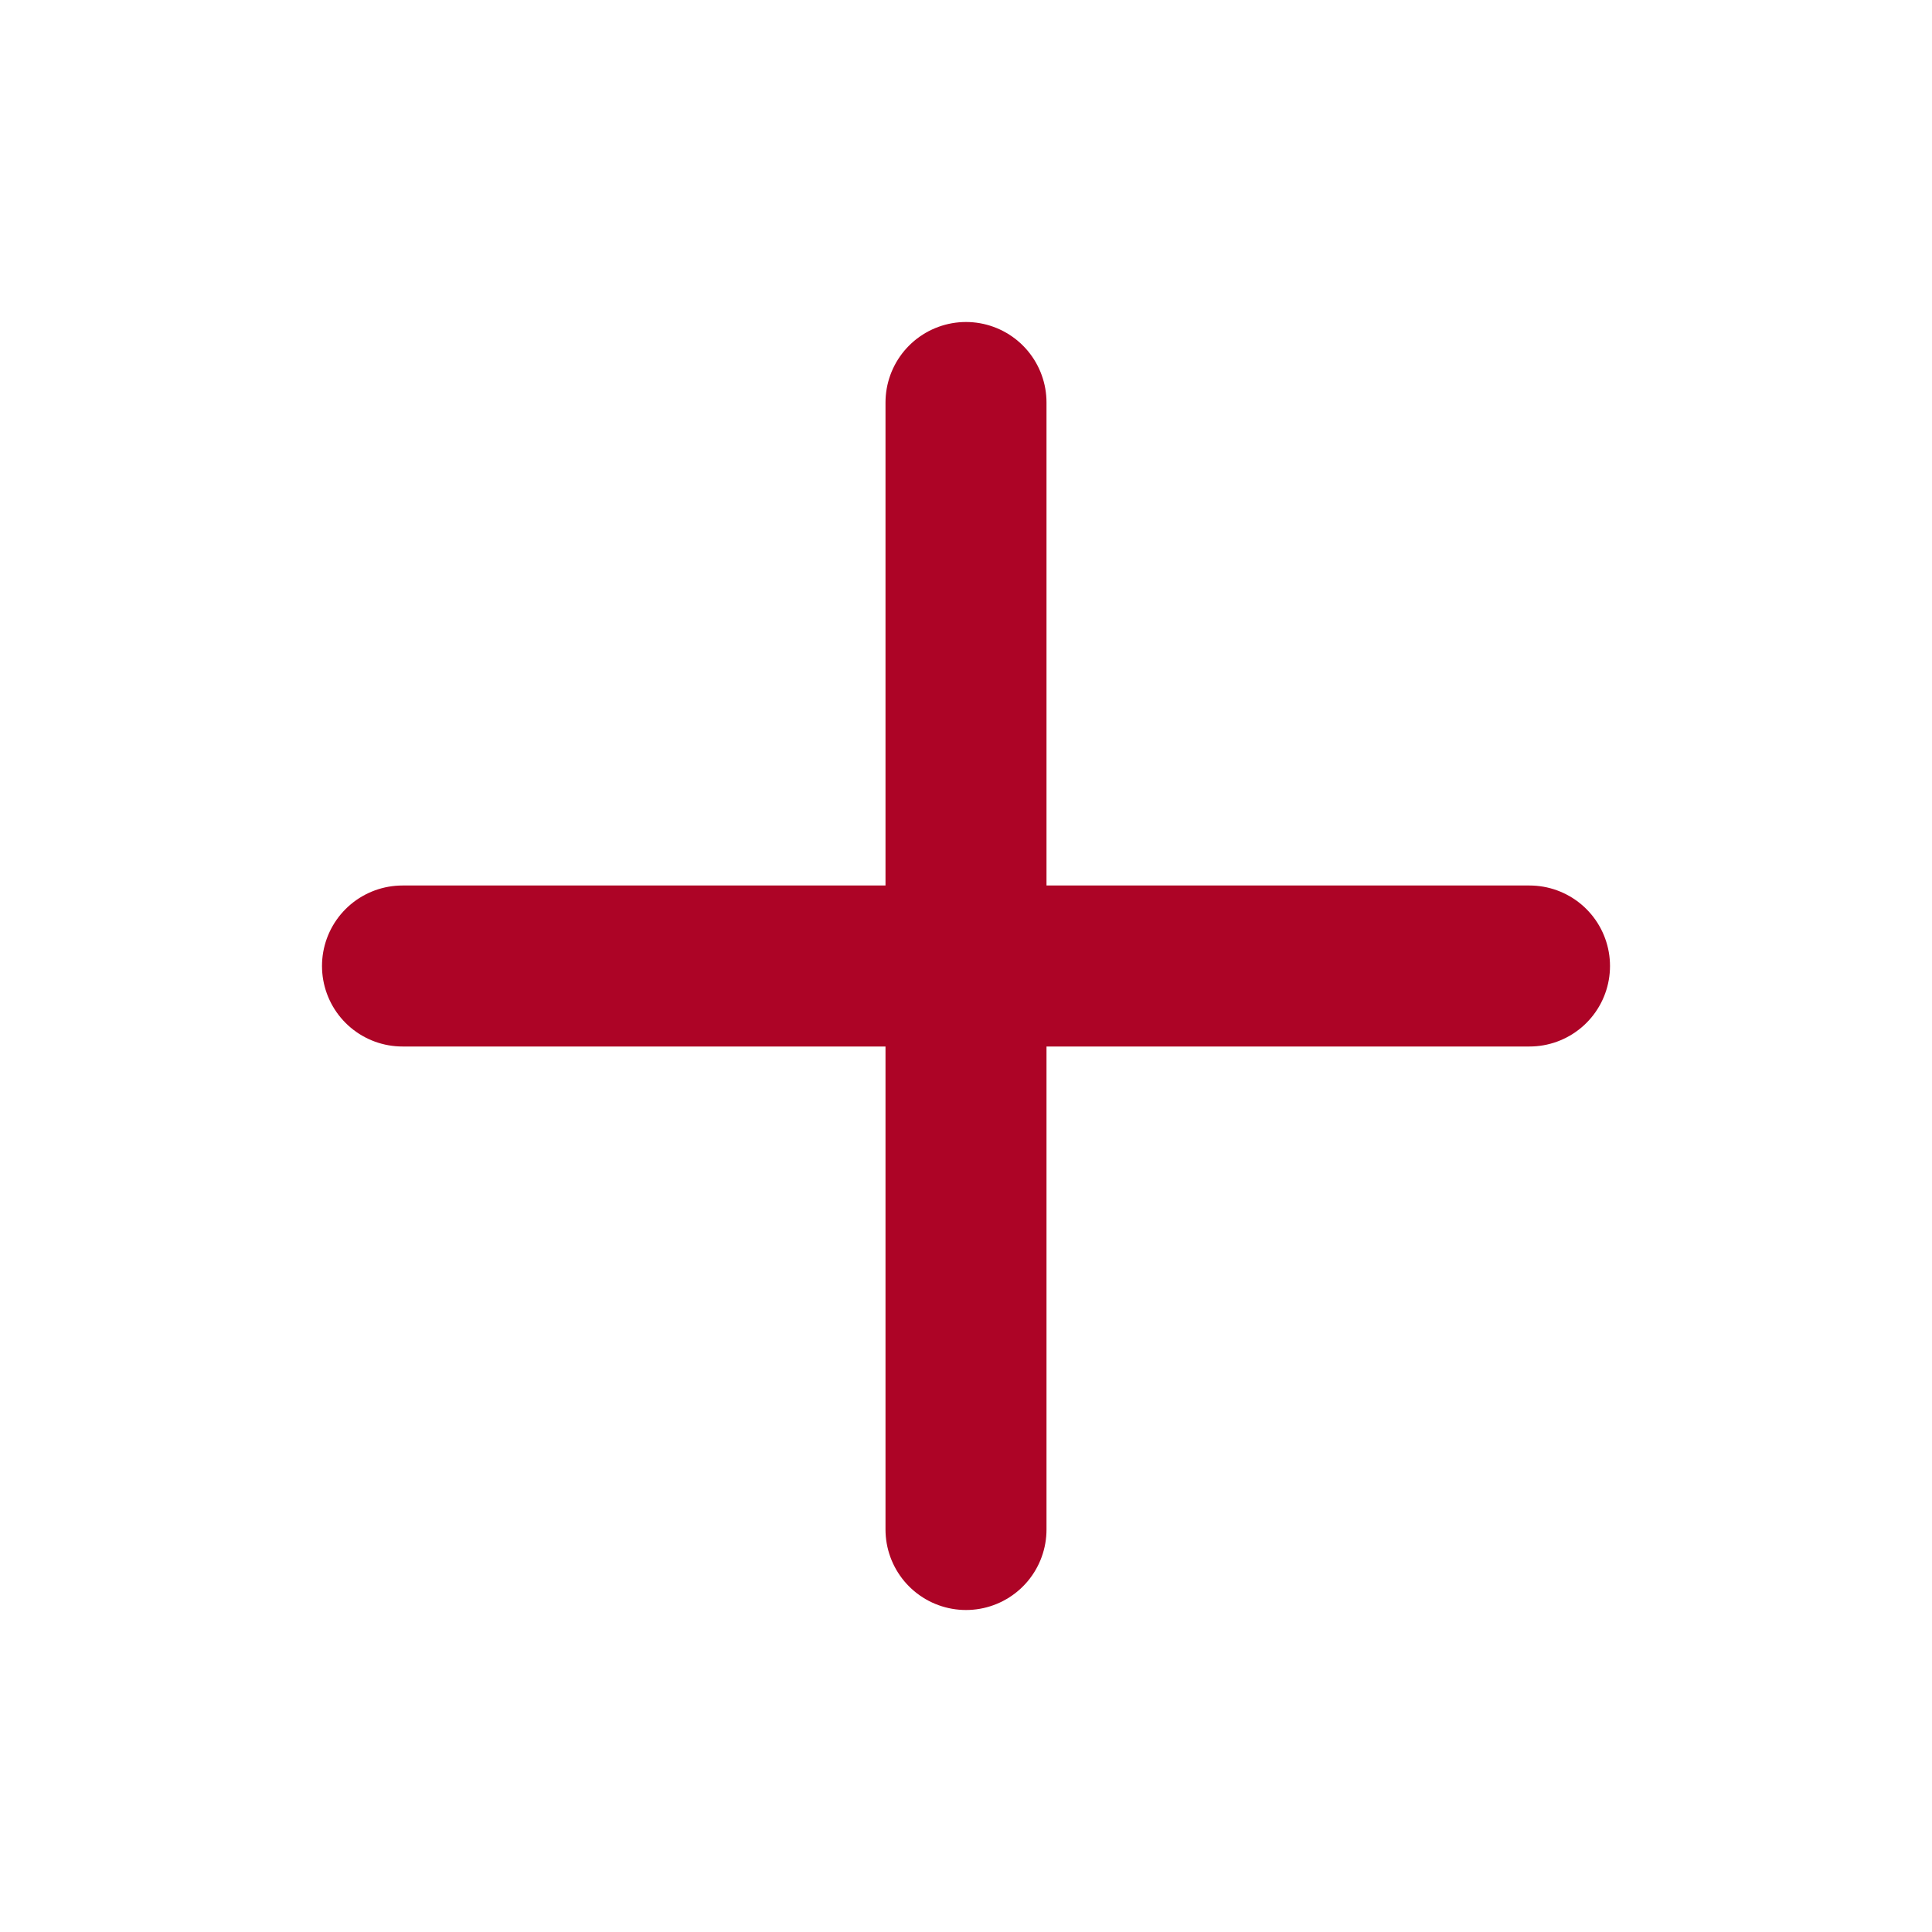
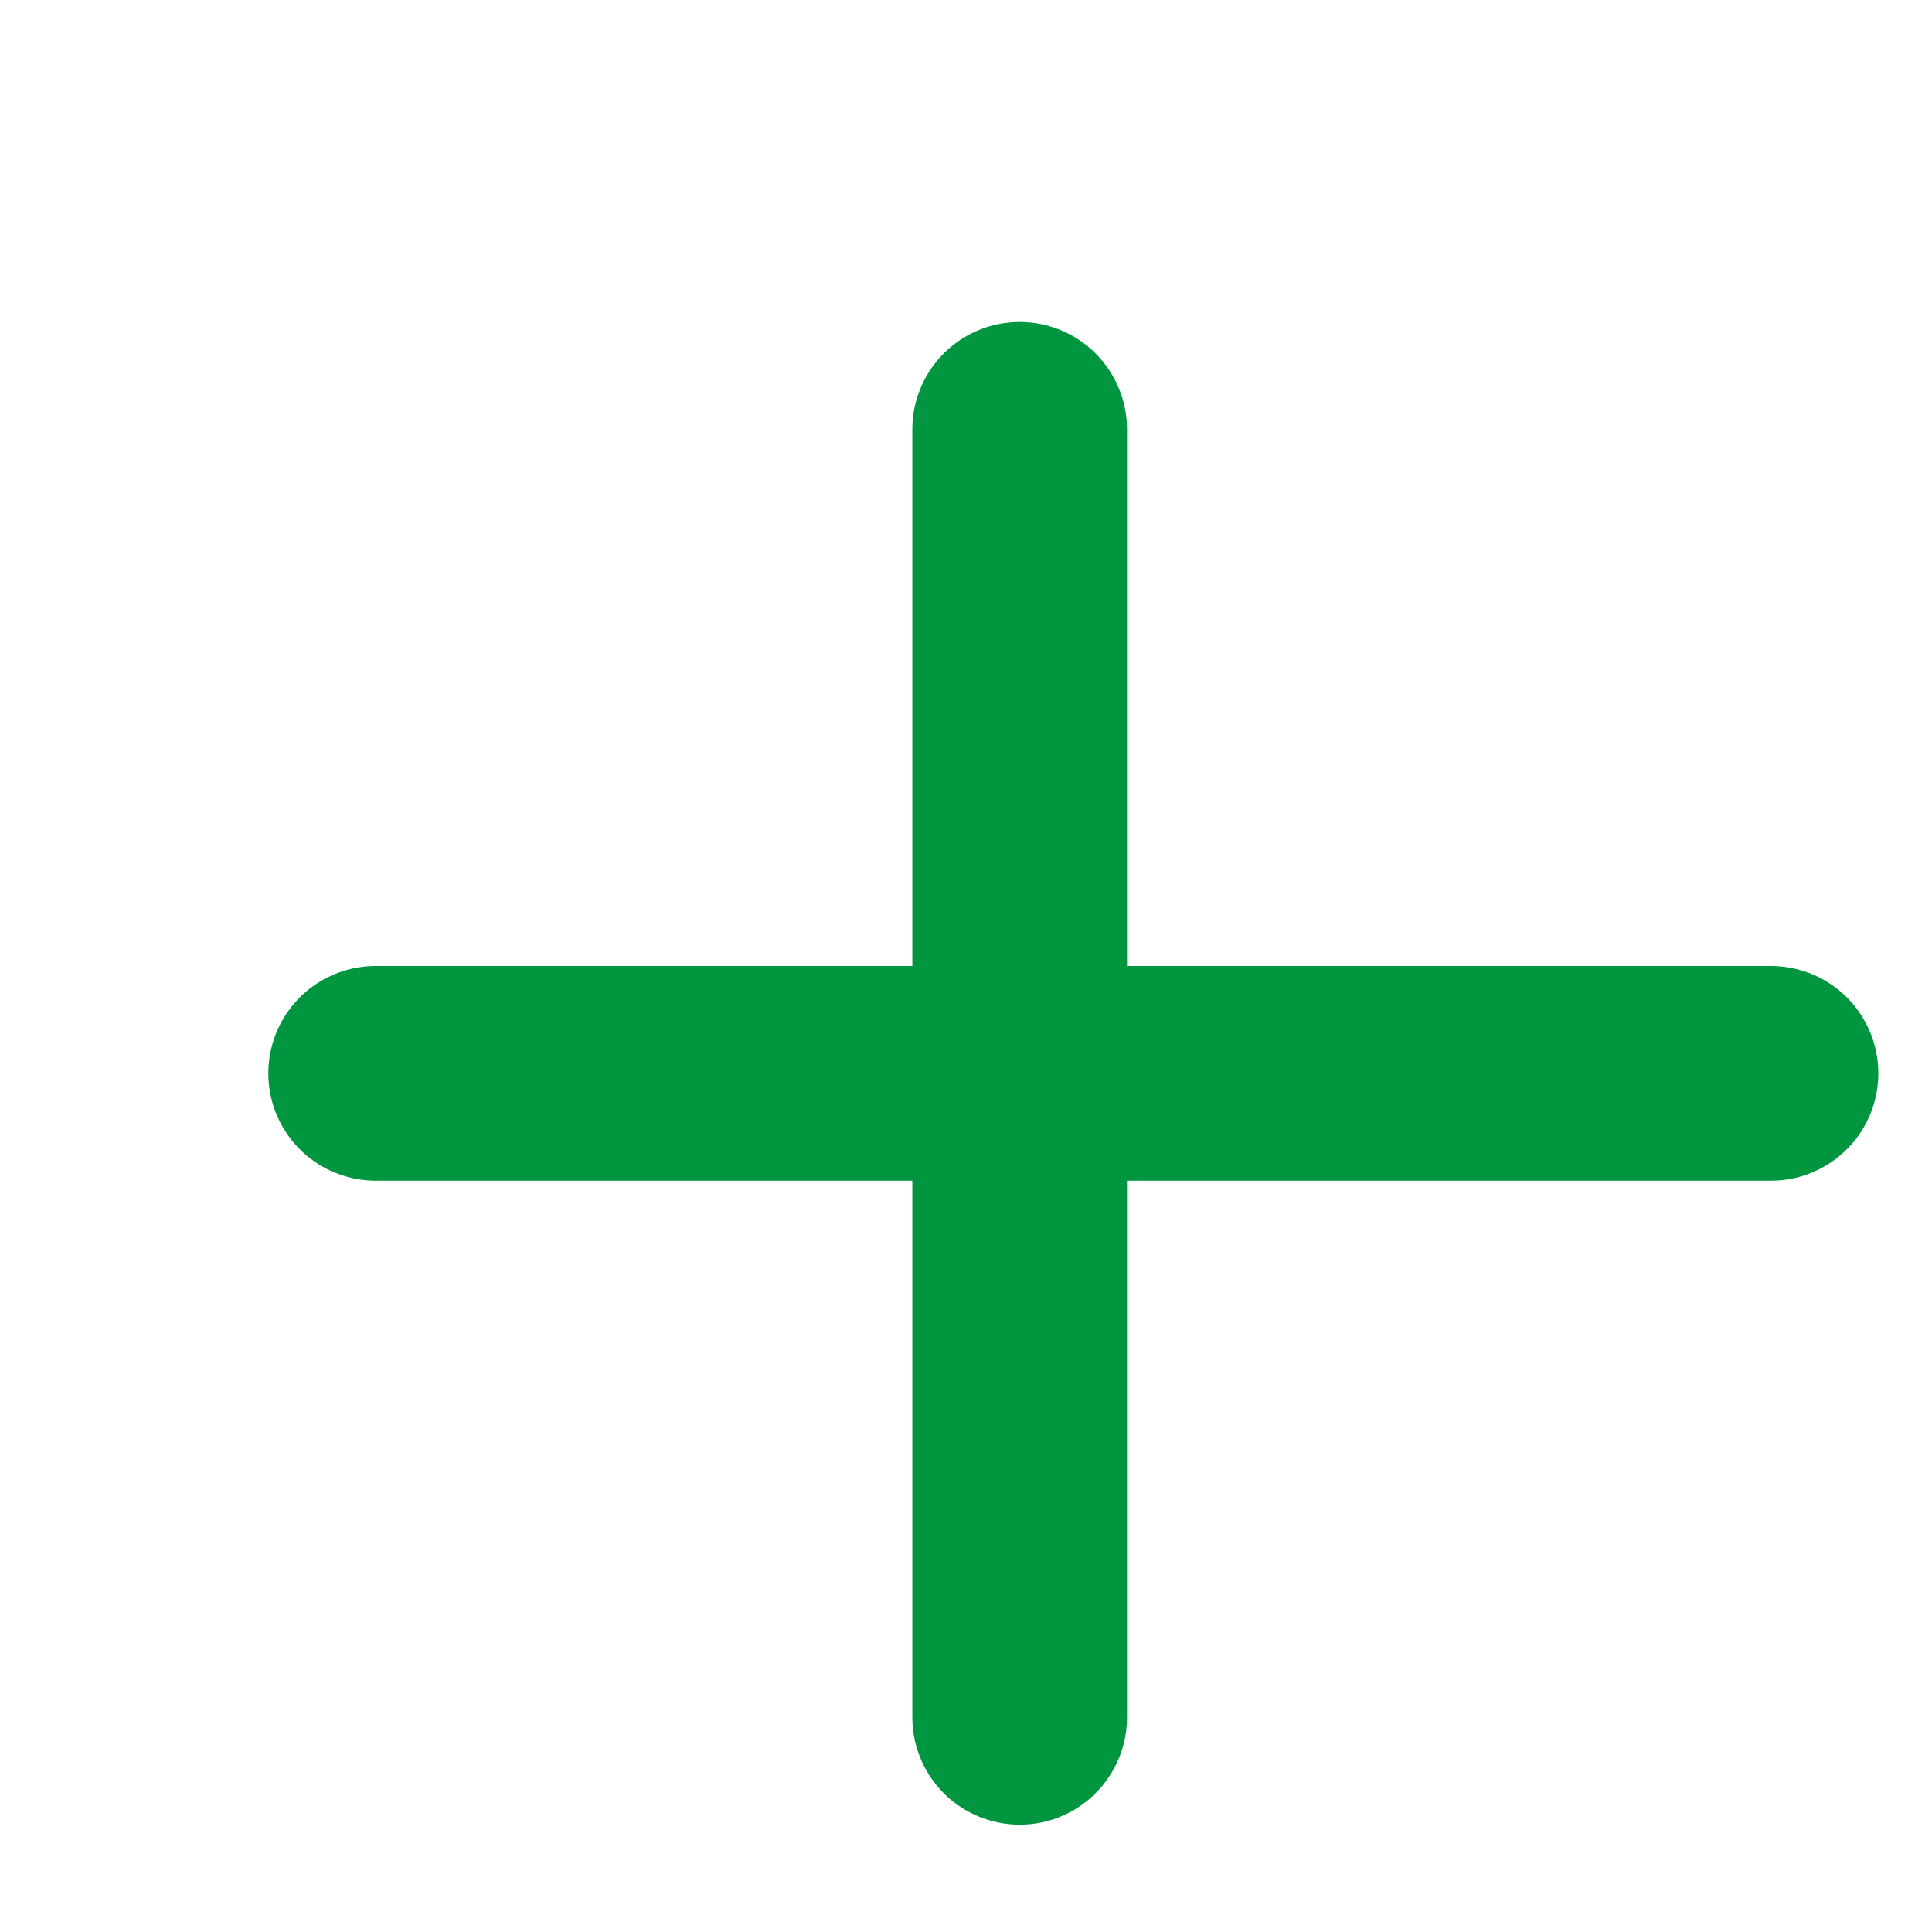
<svg xmlns="http://www.w3.org/2000/svg" width="18" height="18" viewBox="0 0 18 18" fill="none">
-   <path d="M9 3.75V14.25" stroke="#AD0426" stroke-width="1.5" stroke-linecap="round" stroke-linejoin="round" />
-   <path d="M3.75 9H14.25" stroke="#AD0426" stroke-width="1.5" stroke-linecap="round" stroke-linejoin="round" />
+   <path d="M9.5 4V16" stroke="#009640" stroke-width="2" stroke-linecap="round" stroke-linejoin="round" />
+   <path d="M3.5 10H16.5" stroke="#009640" stroke-width="2" stroke-linecap="round" stroke-linejoin="round" />
</svg>
